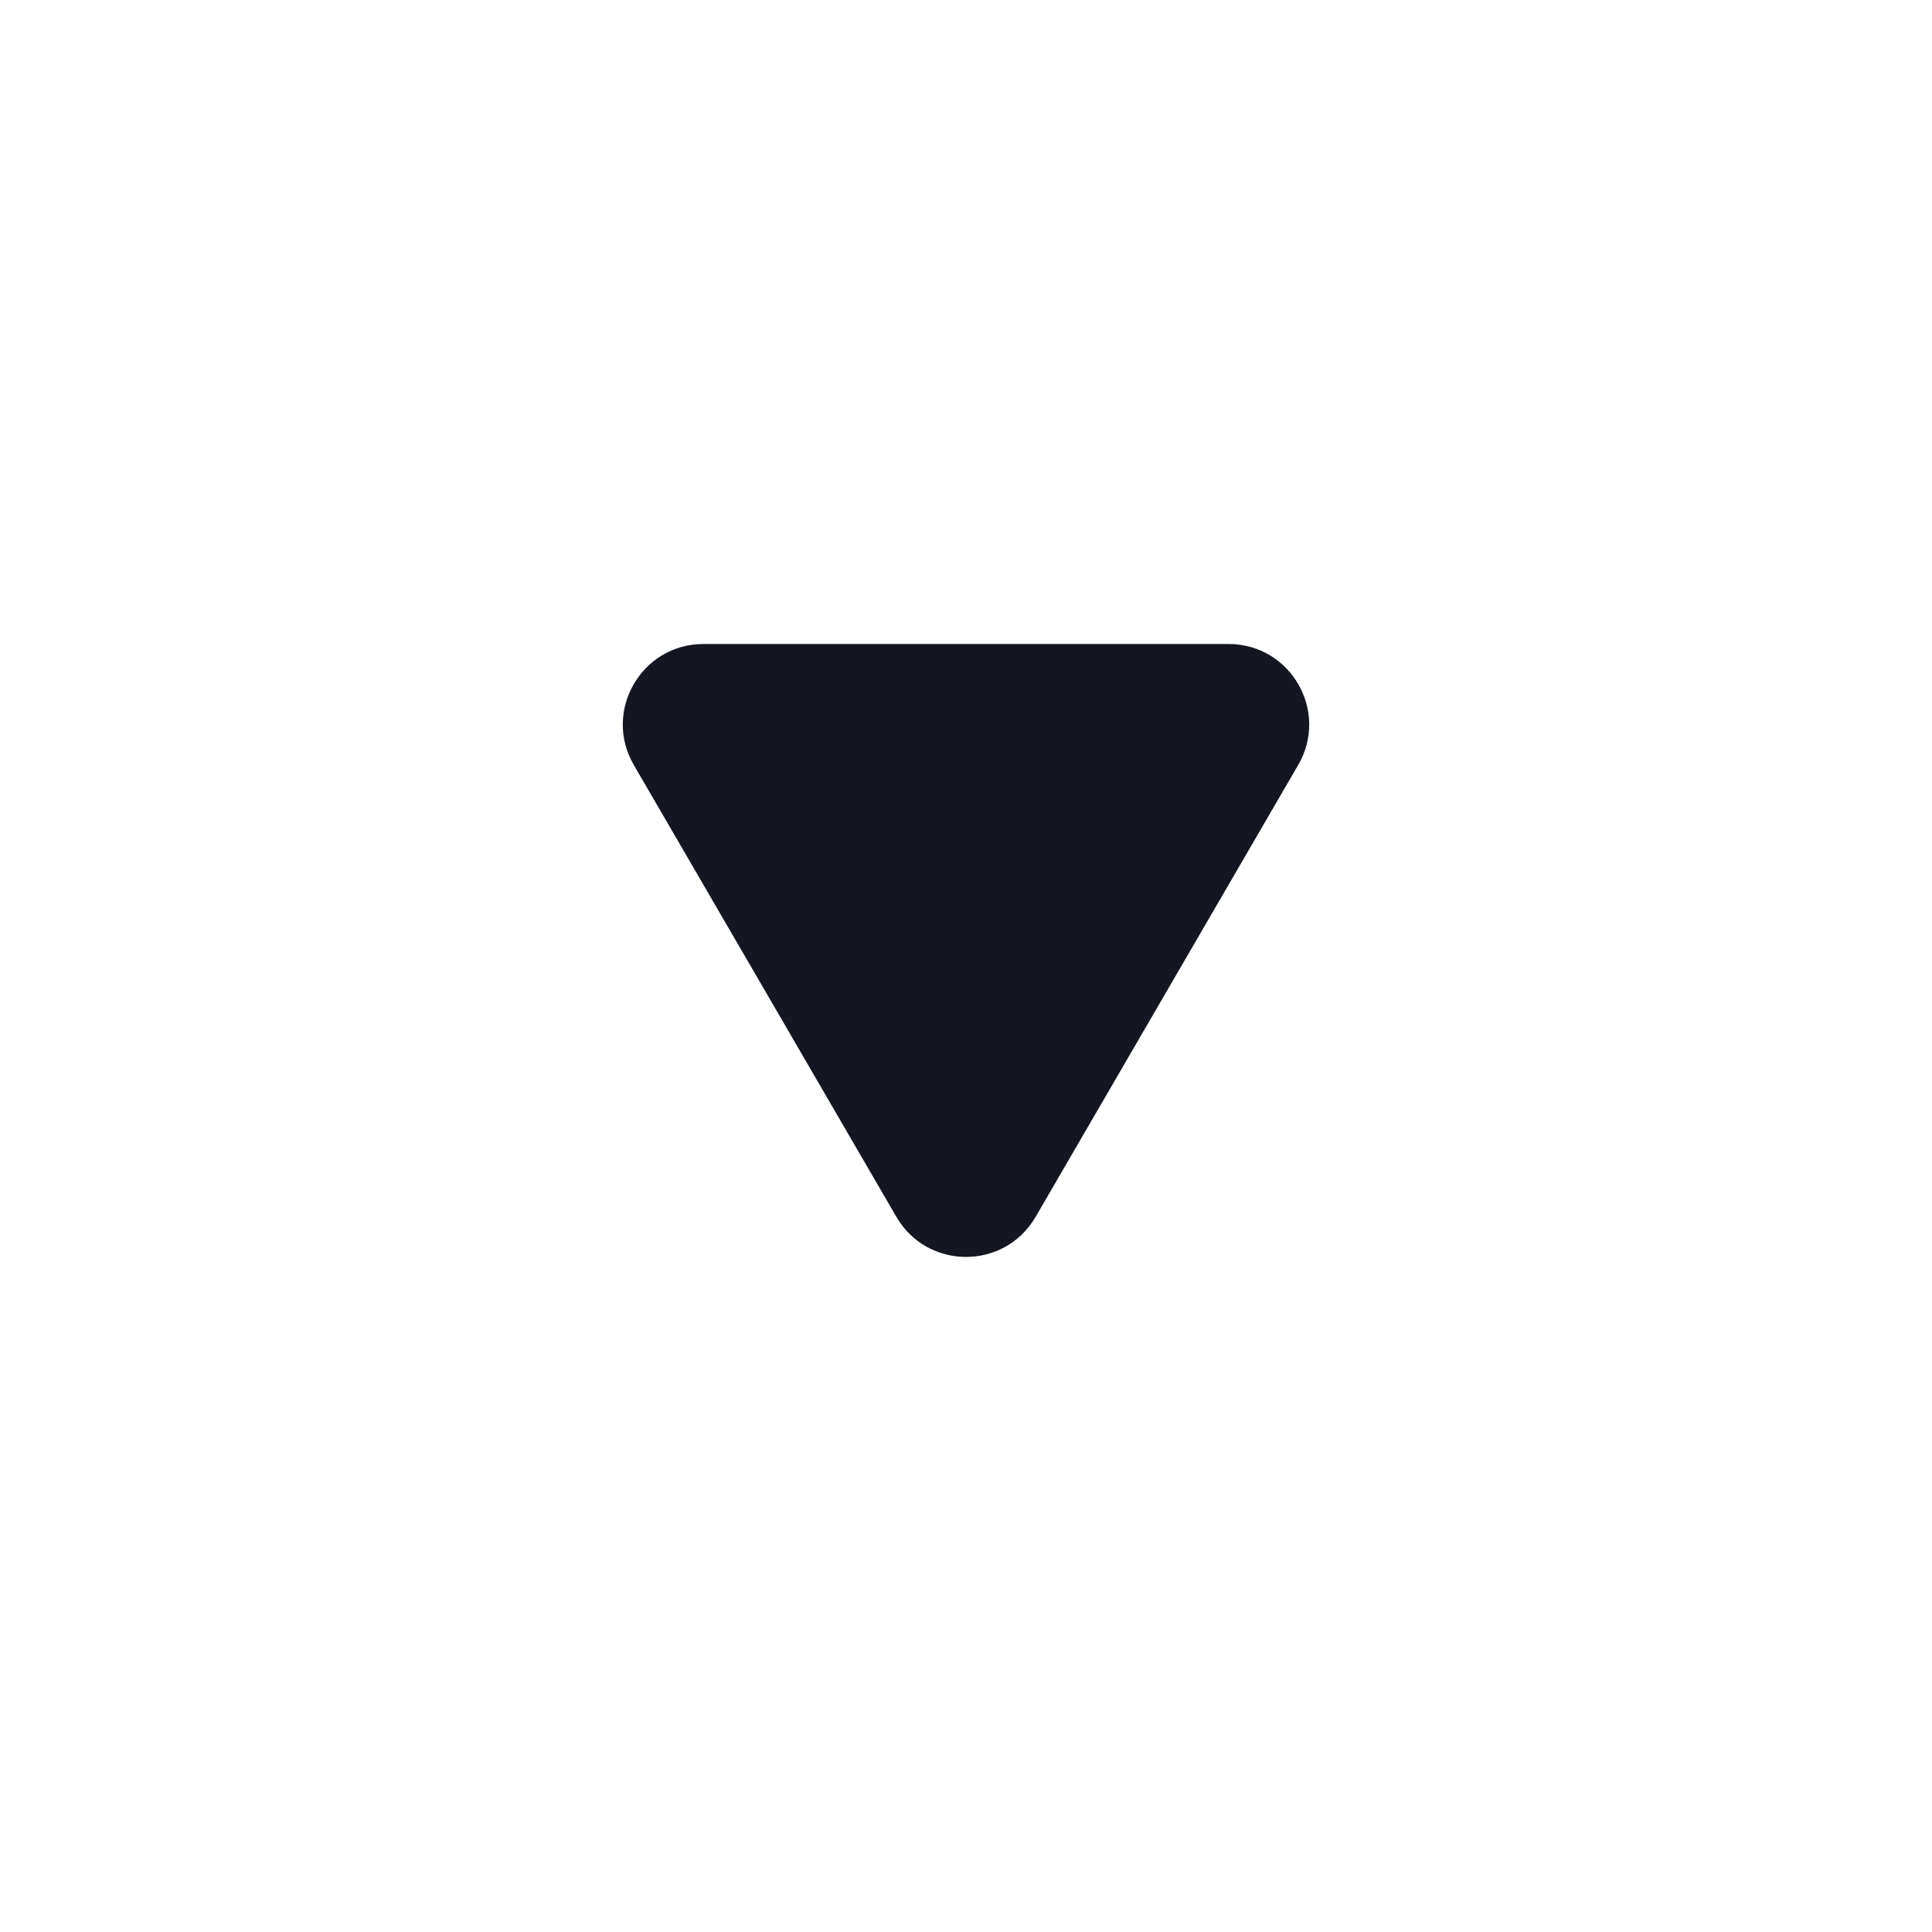
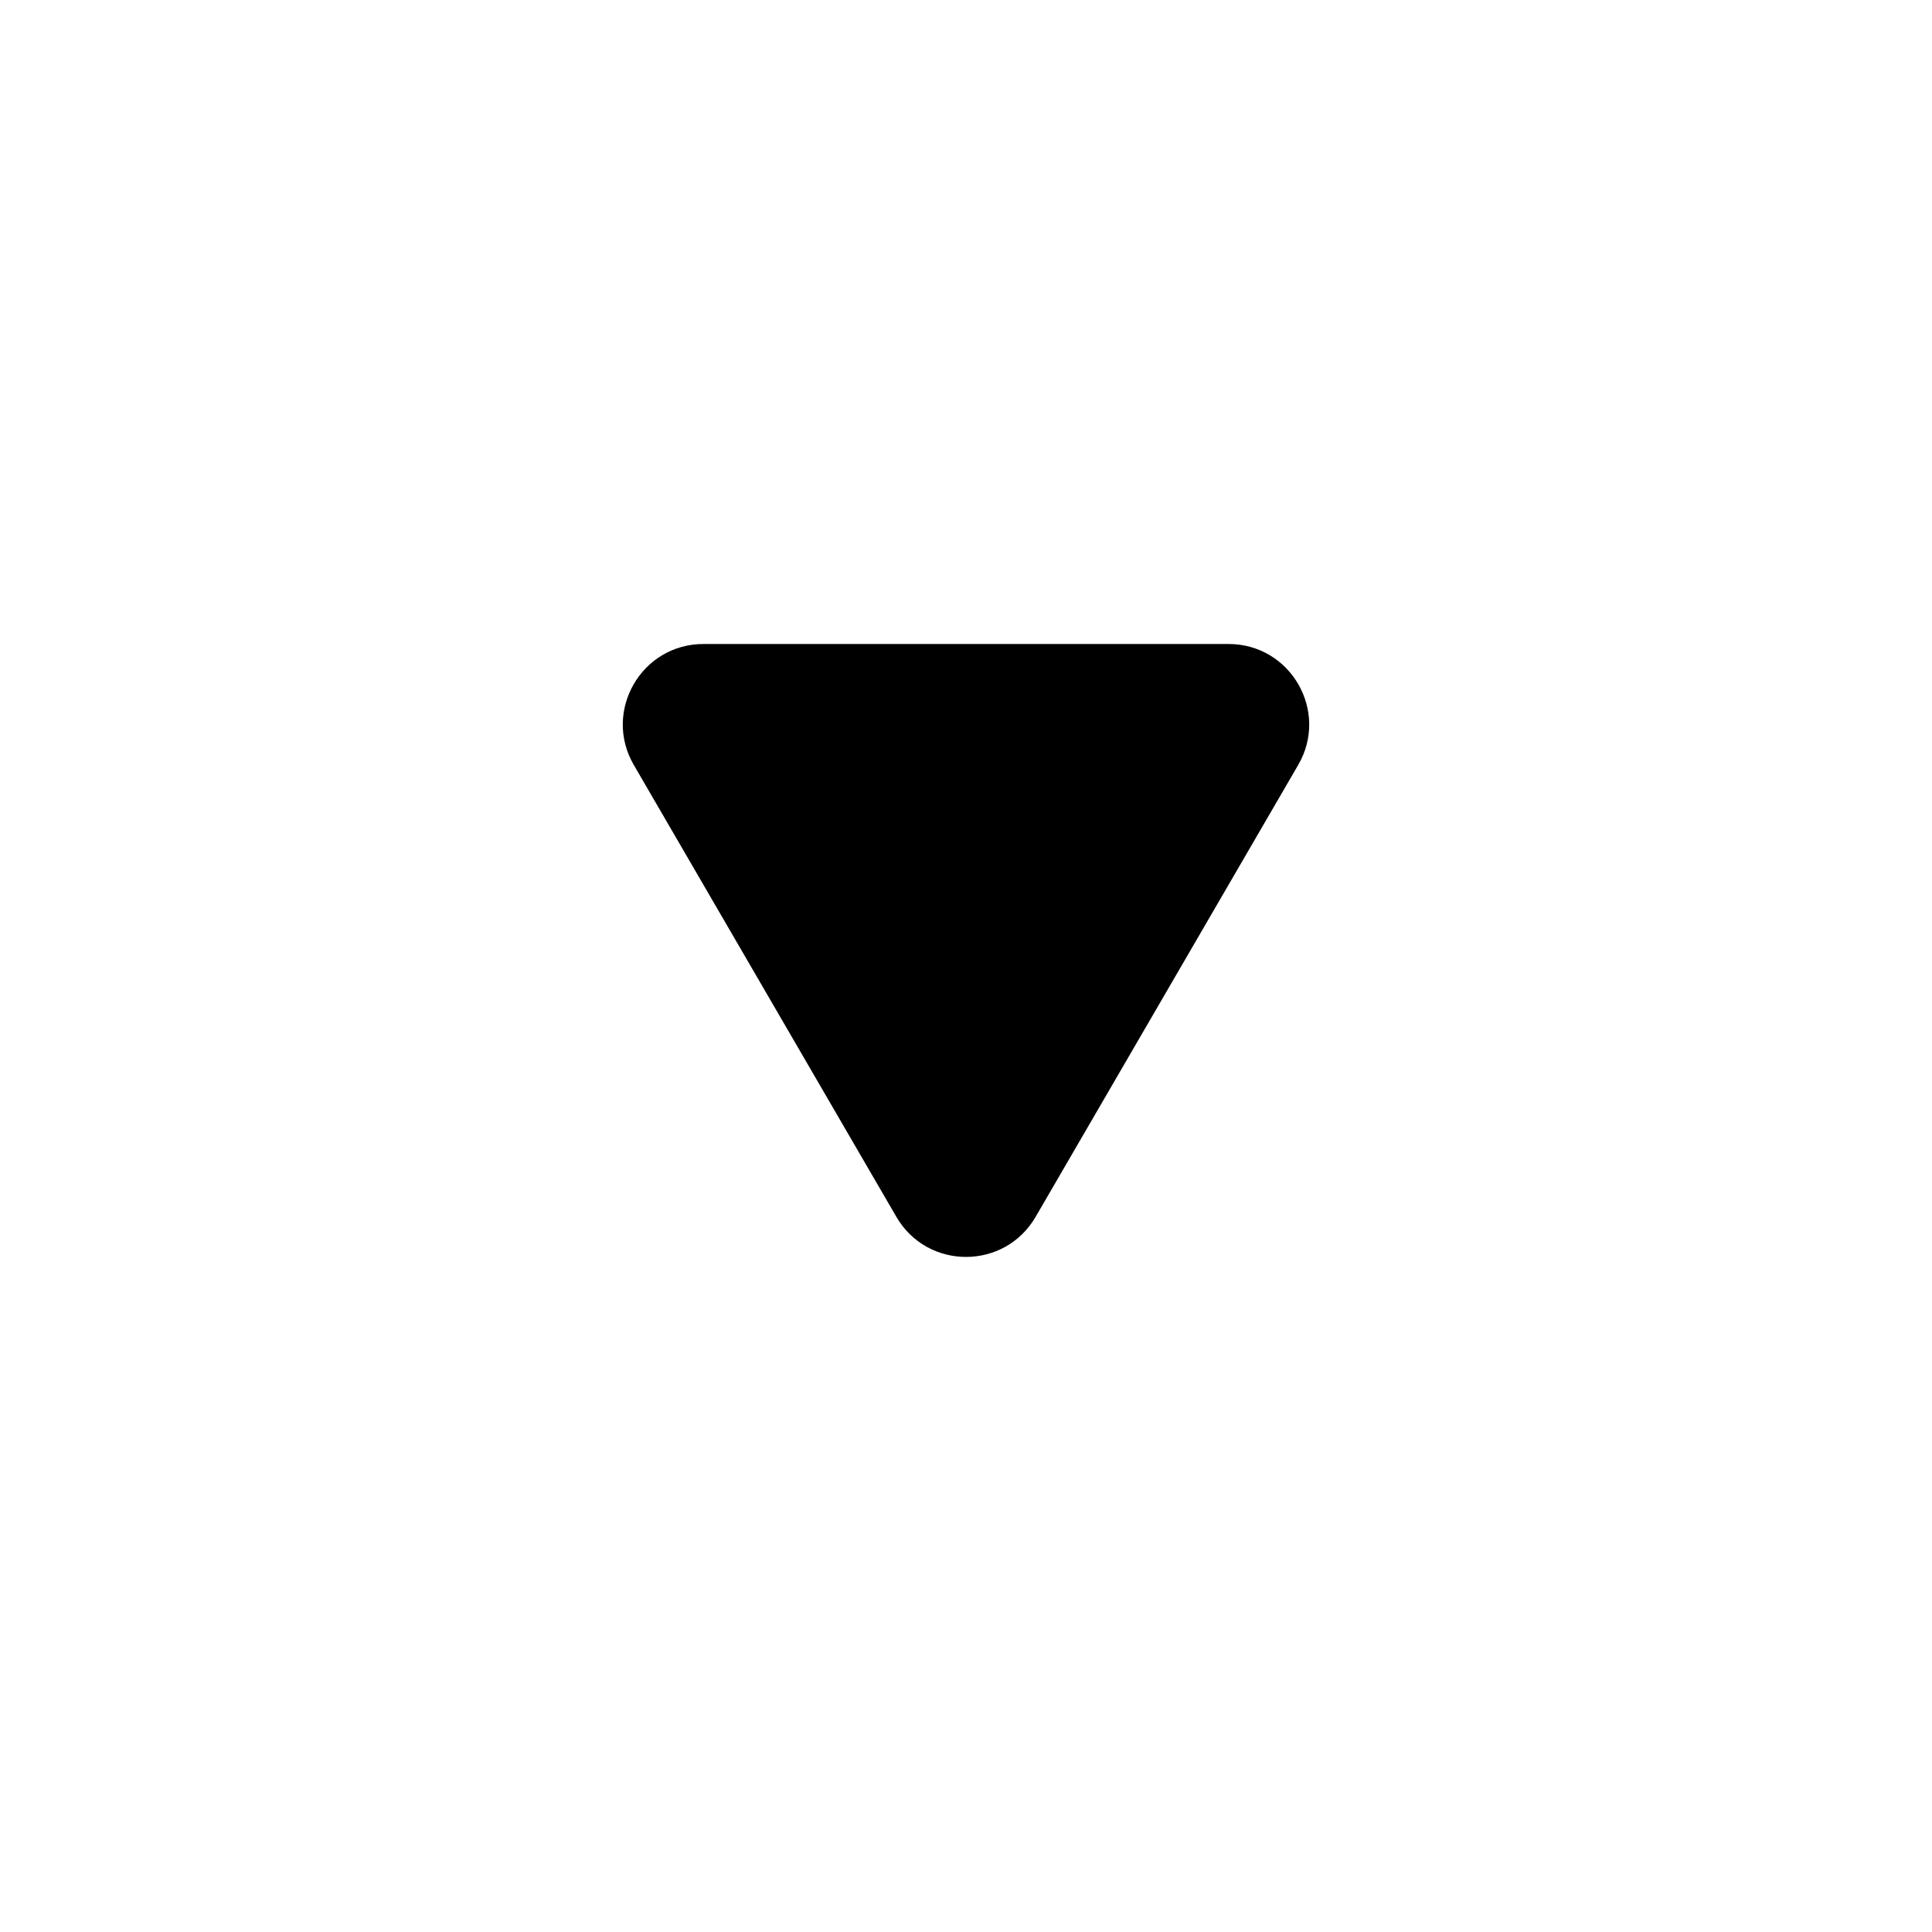
<svg xmlns="http://www.w3.org/2000/svg" width="24" height="24" viewBox="0 0 24 24" fill="none">
-   <path d="M8.738 8C7.967 8 7.486 8.836 7.873 9.502L11.135 15.116C11.521 15.78 12.479 15.78 12.865 15.116L16.127 9.502C16.514 8.836 16.033 8 15.262 8H8.738Z" fill="#141721" />
+   <path d="M8.738 8C7.967 8 7.486 8.836 7.873 9.502L11.135 15.116C11.521 15.78 12.479 15.78 12.865 15.116L16.127 9.502C16.514 8.836 16.033 8 15.262 8H8.738Z" fill="black" />
</svg>
